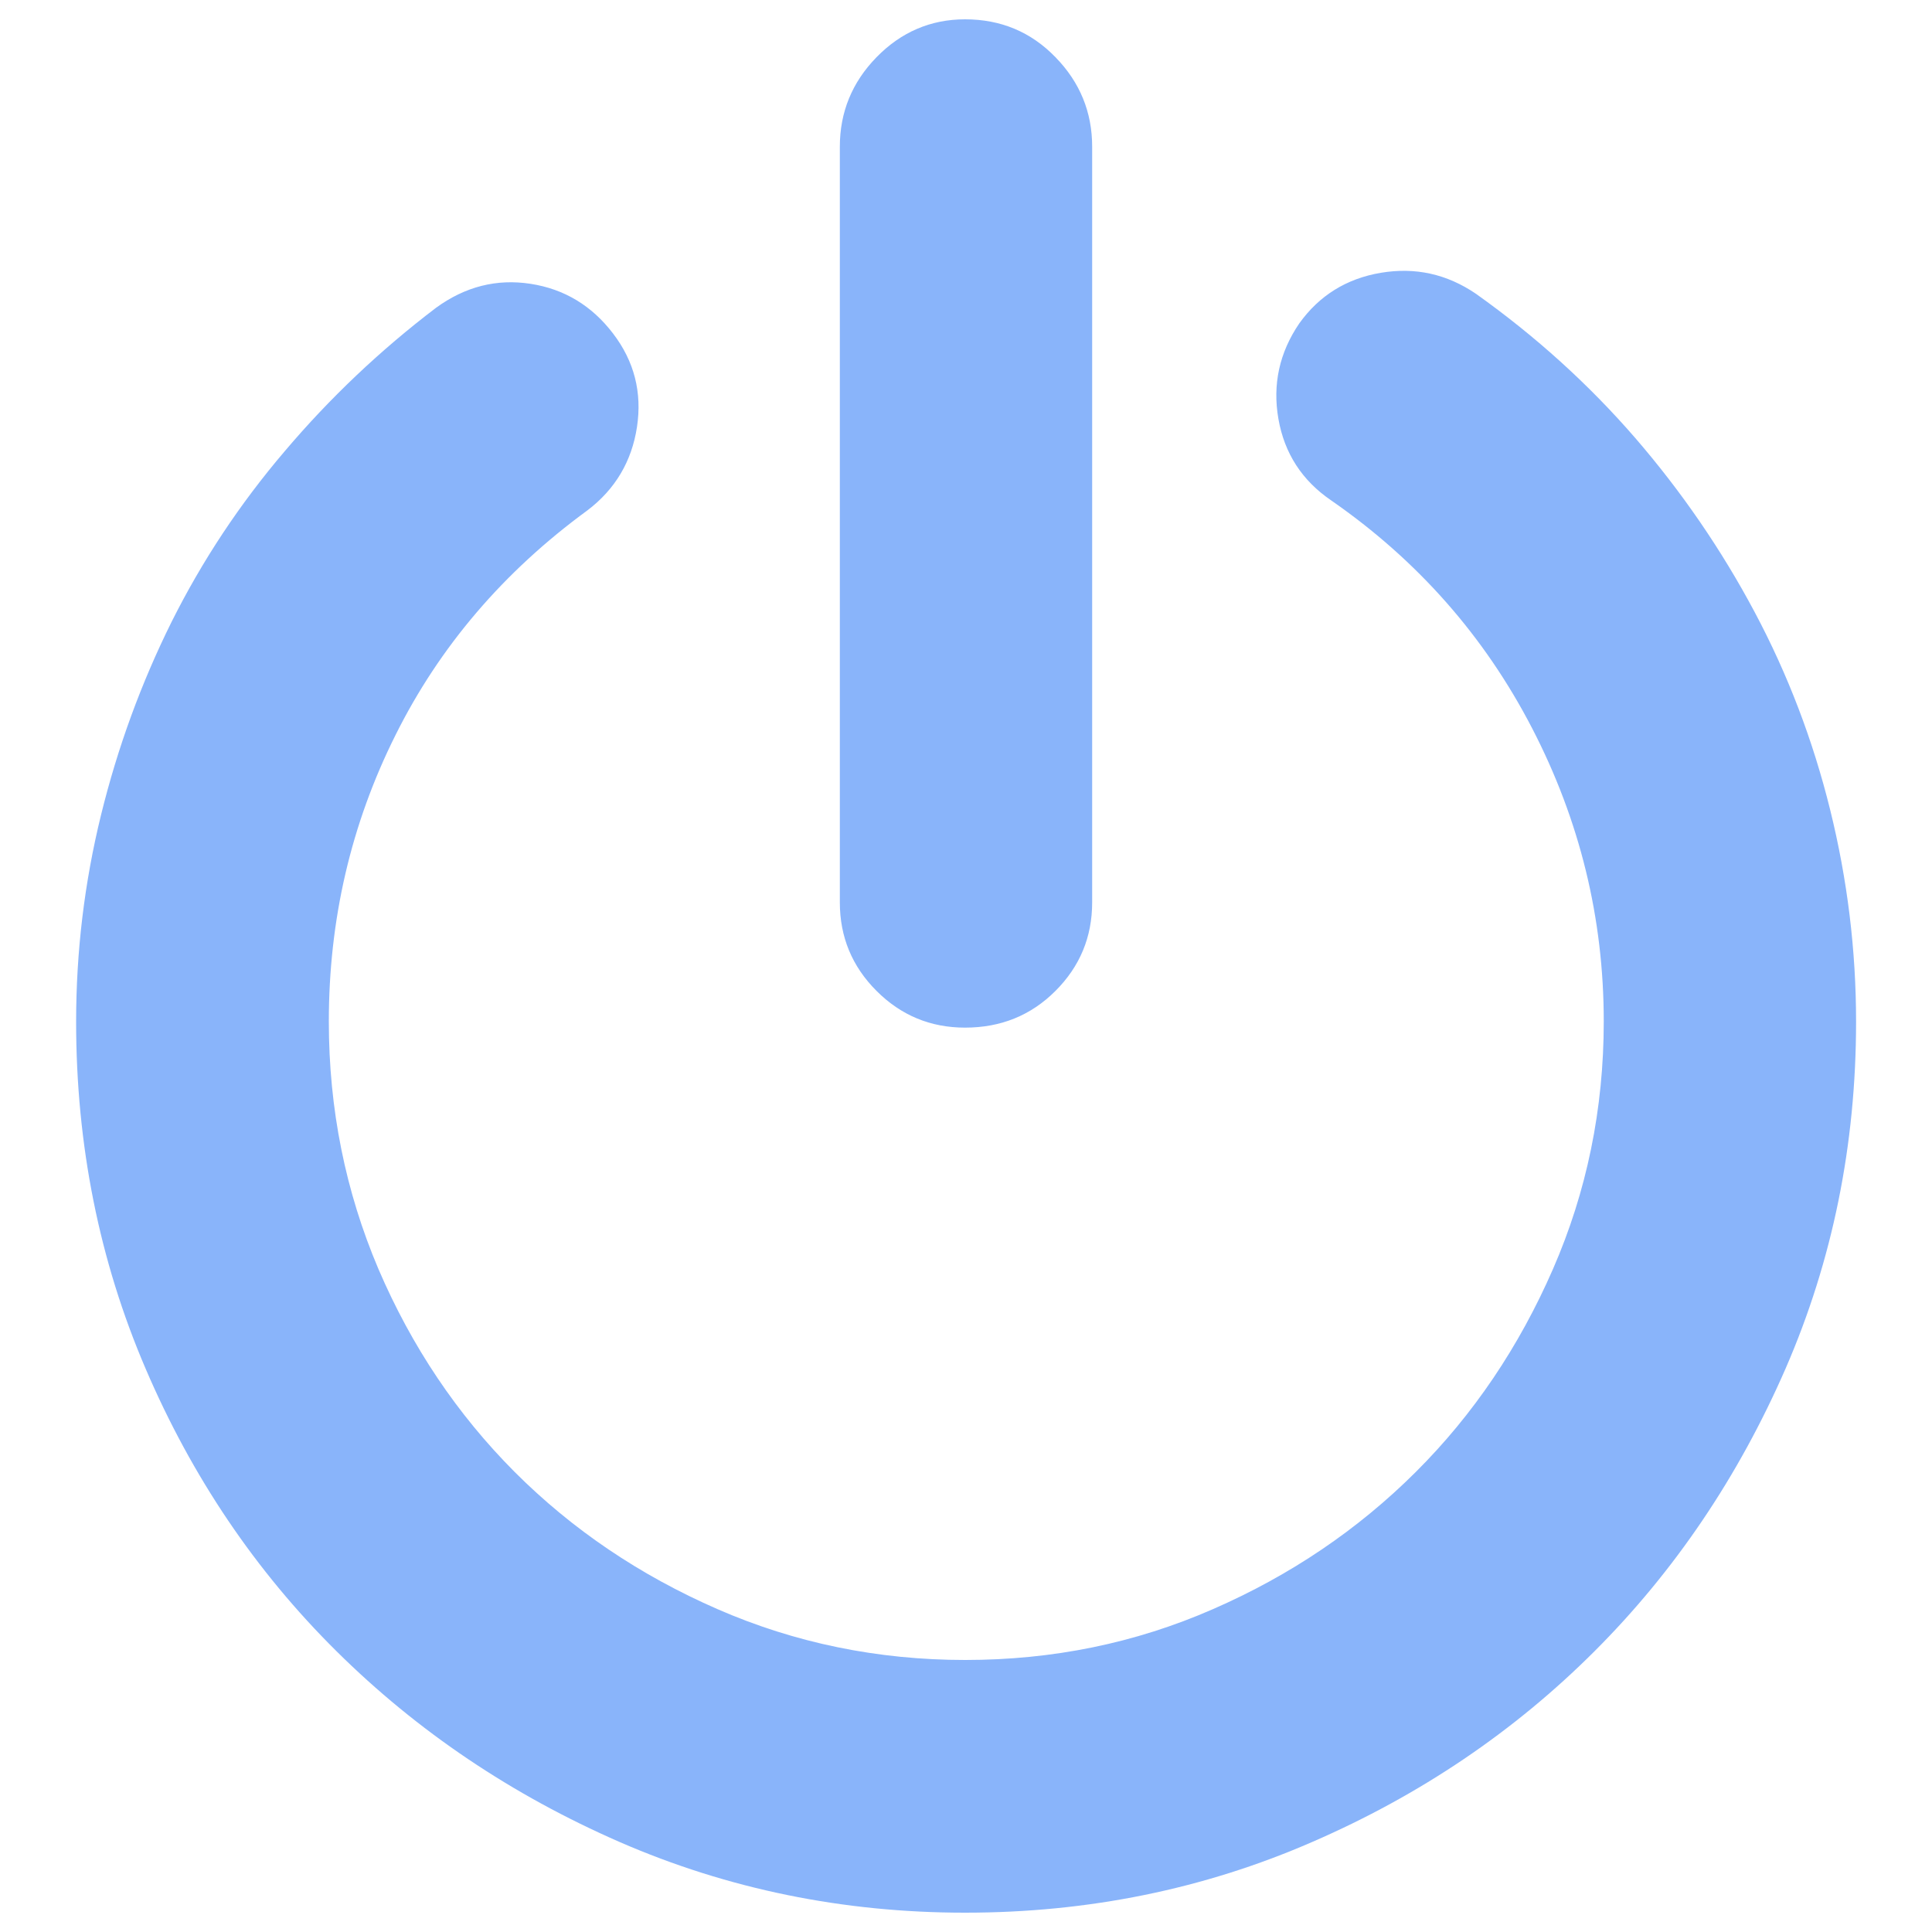
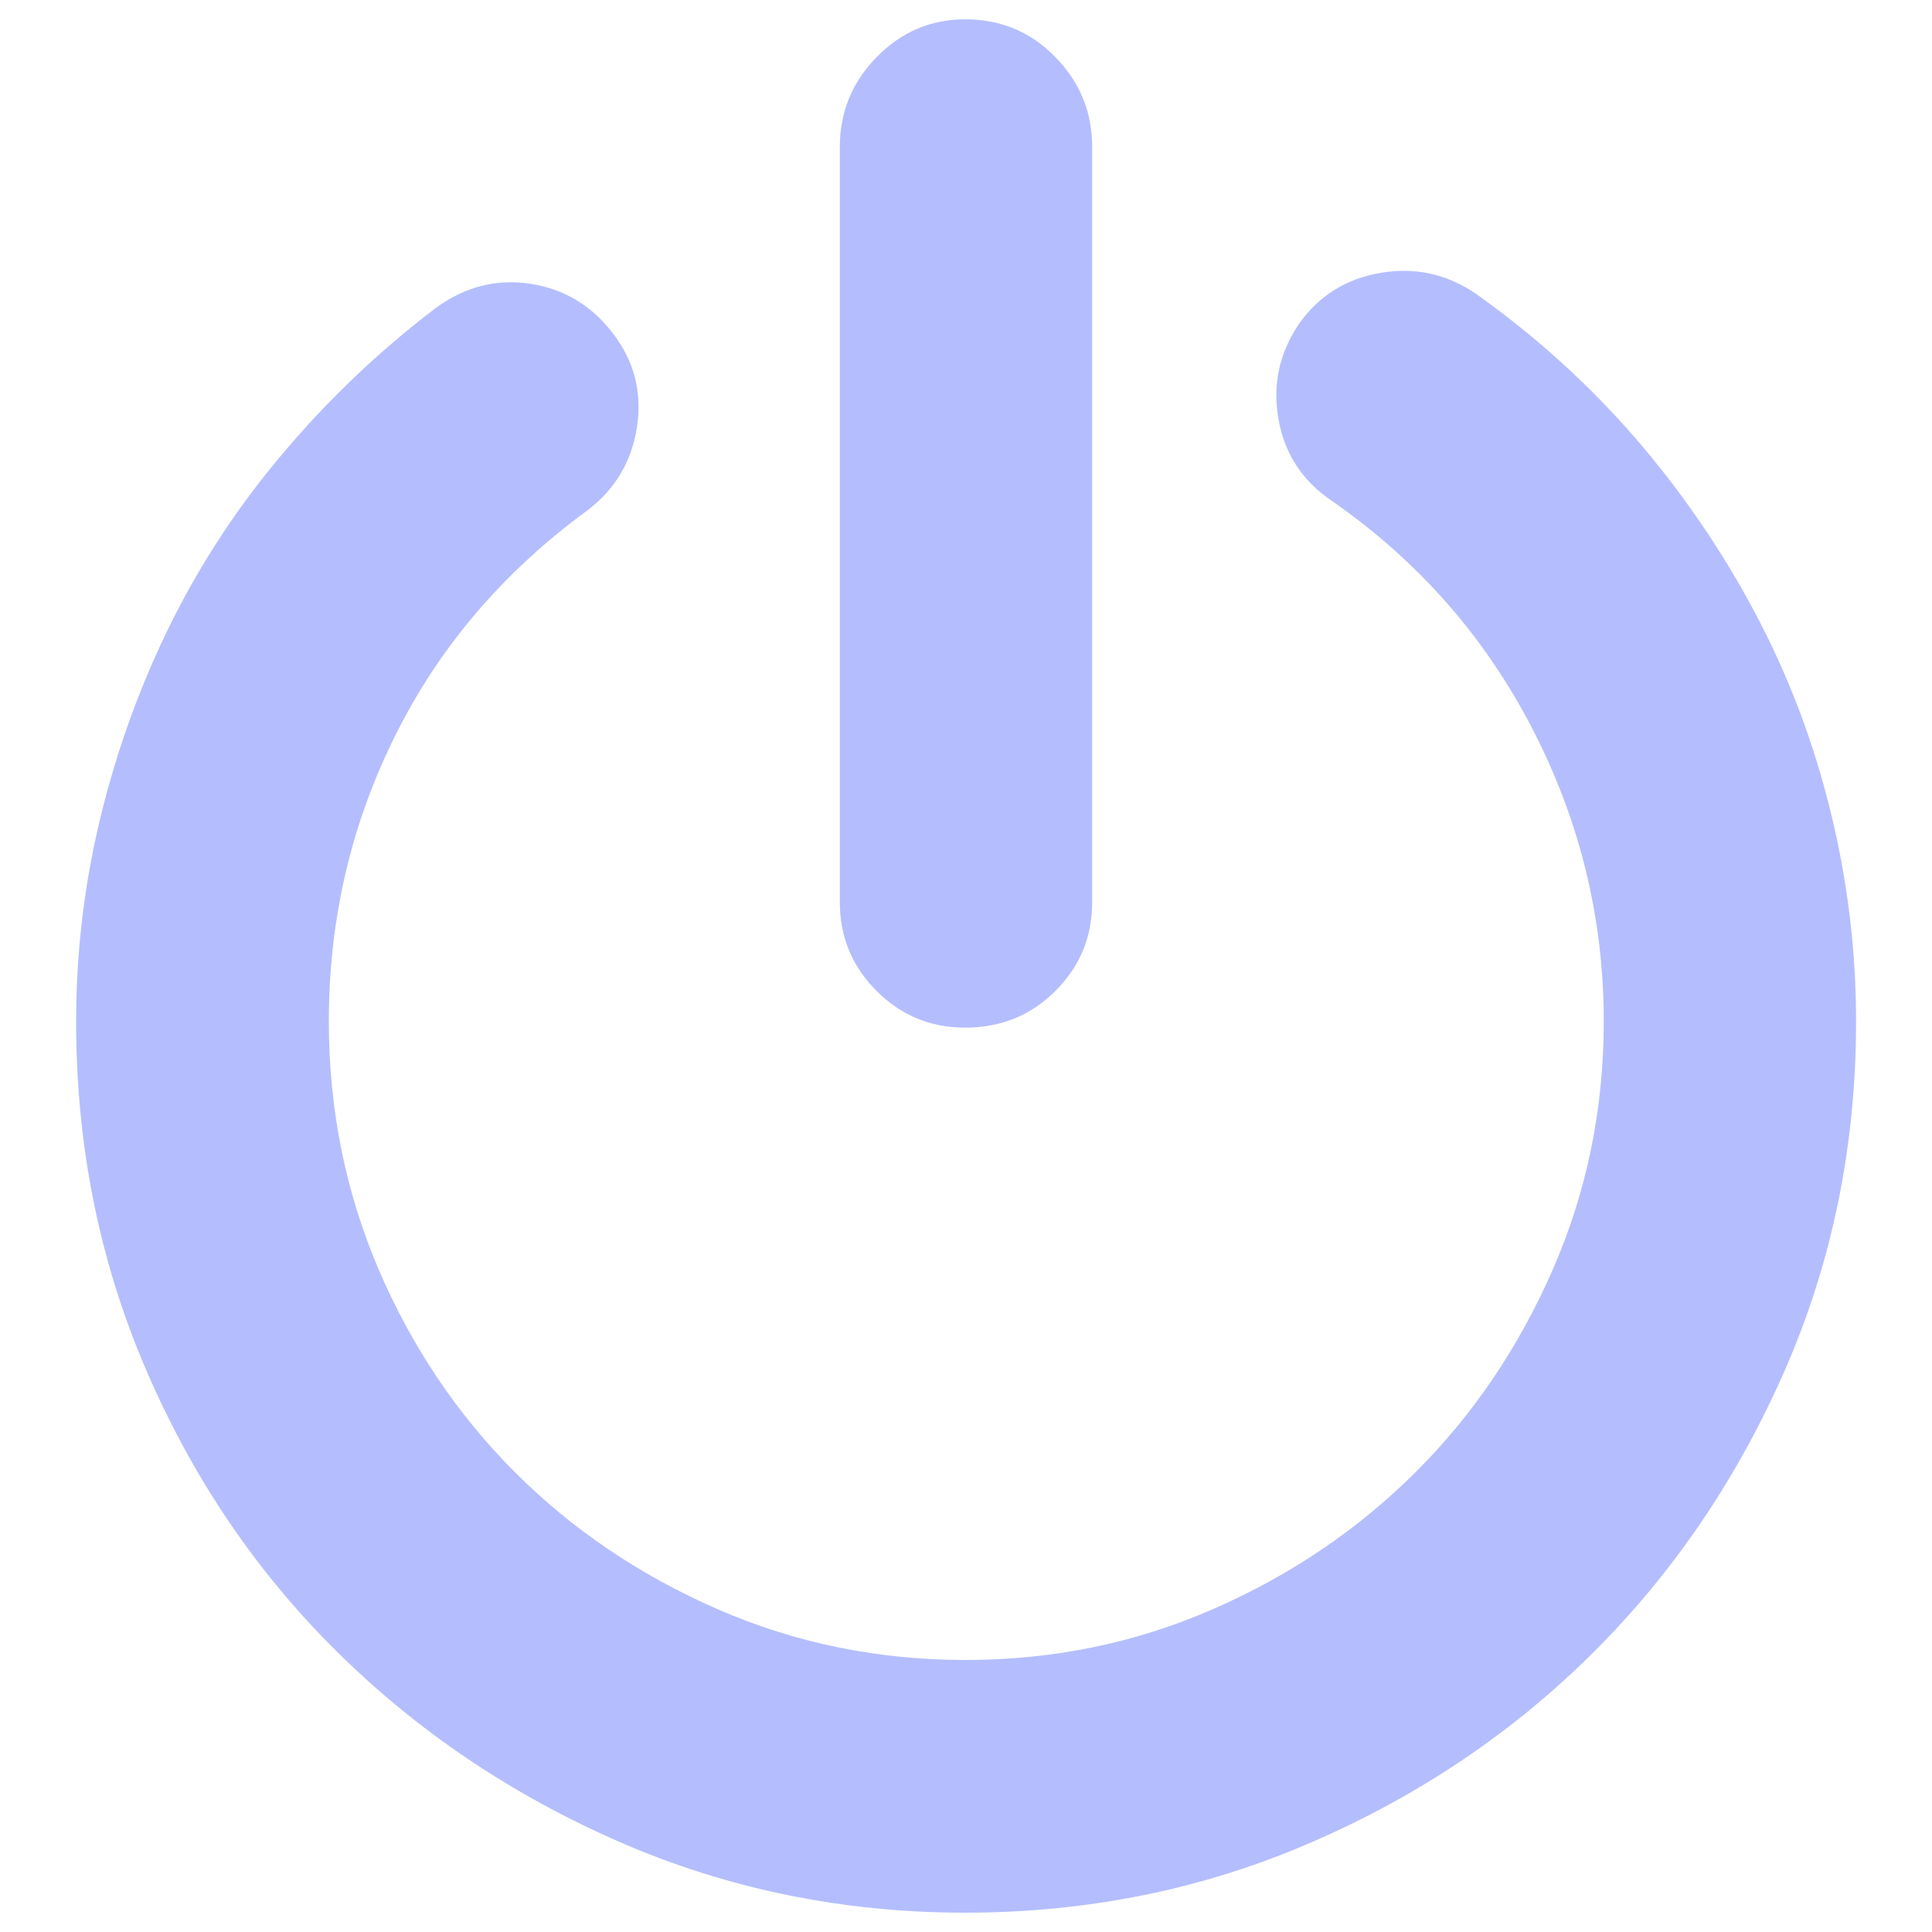
- <svg xmlns="http://www.w3.org/2000/svg" fill="#89b4fa" version="1.1" x="0px" y="0px" viewBox="0 0 1000 1000" enable-background="new 0 0 1000 1000" xml:space="preserve">
+ <svg xmlns="http://www.w3.org/2000/svg" fill="#b4befe" version="1.1" x="0px" y="0px" viewBox="0 0 1000 1000" enable-background="new 0 0 1000 1000" xml:space="preserve">
  <g>
    <path d="M764,152.1c30.9,22,58.3,46.8,82.4,74.6c24,27.8,44.6,57.8,61.8,90.1c17.2,32.3,30.2,66.4,39.1,102.4c8.9,36,13.4,72.6,13.4,109.6c0,63.8-12.2,123.7-36.5,179.6c-24.4,55.9-57.3,104.7-98.8,146.2c-41.5,41.5-90.2,74.5-146.2,98.8C623.2,977.8,563.3,990,499.5,990c-63.1,0-122.7-12.2-178.6-36.5c-55.9-24.4-104.8-57.3-146.7-98.8c-41.9-41.5-74.8-90.2-98.8-146.2c-24-55.9-36-115.8-36-179.6c0-36.4,4.3-72.1,12.9-107.1c8.6-35,20.8-68.3,36.5-99.9c15.8-31.6,35.3-61.1,58.7-88.5c23.3-27.5,49.4-52.2,78.2-74.1c15.1-11,31.4-15.1,48.9-12.4c17.5,2.7,31.7,11.3,42.7,25.7c11,14.4,15.1,30.5,12.4,48.4c-2.7,17.8-11.3,32.3-25.7,43.2c-43.2,31.6-76.4,70.3-99.3,116.3c-23,46-34.5,95.4-34.5,148.2c0,45.3,8.6,88,25.7,128.2c17.2,40.1,40.7,75.1,70.5,105c29.9,29.9,64.9,53.5,105,71c40.1,17.5,82.9,26.3,128.2,26.3c45.3,0,88-8.7,128.2-26.3c40.1-17.5,75.1-41.2,105-71s53.5-64.9,71-105c17.5-40.1,26.3-82.9,26.3-128.2c0-53.5-12.4-104.1-37.1-151.8c-24.7-47.7-59.4-87-104-117.9c-15.1-10.3-24.2-24.4-27.3-42.2c-3.1-17.8,0.5-34.3,10.8-49.4c10.3-14.4,24.4-23.2,42.2-26.2C732.5,138.2,748.9,141.8,764,152.1L764,152.1z M499.5,531.9c-17.8,0-33.1-6.3-45.8-19c-12.7-12.7-19-28-19-45.8V75.9c0-17.8,6.3-33.3,19-46.3c12.7-13,28-19.6,45.8-19.6c18.5,0,34.1,6.5,46.8,19.6c12.7,13,19,28.5,19,46.3v391.2c0,17.8-6.3,33.1-19,45.8C533.6,525.6,518,531.9,499.5,531.9L499.5,531.9z" />
  </g>
</svg>
